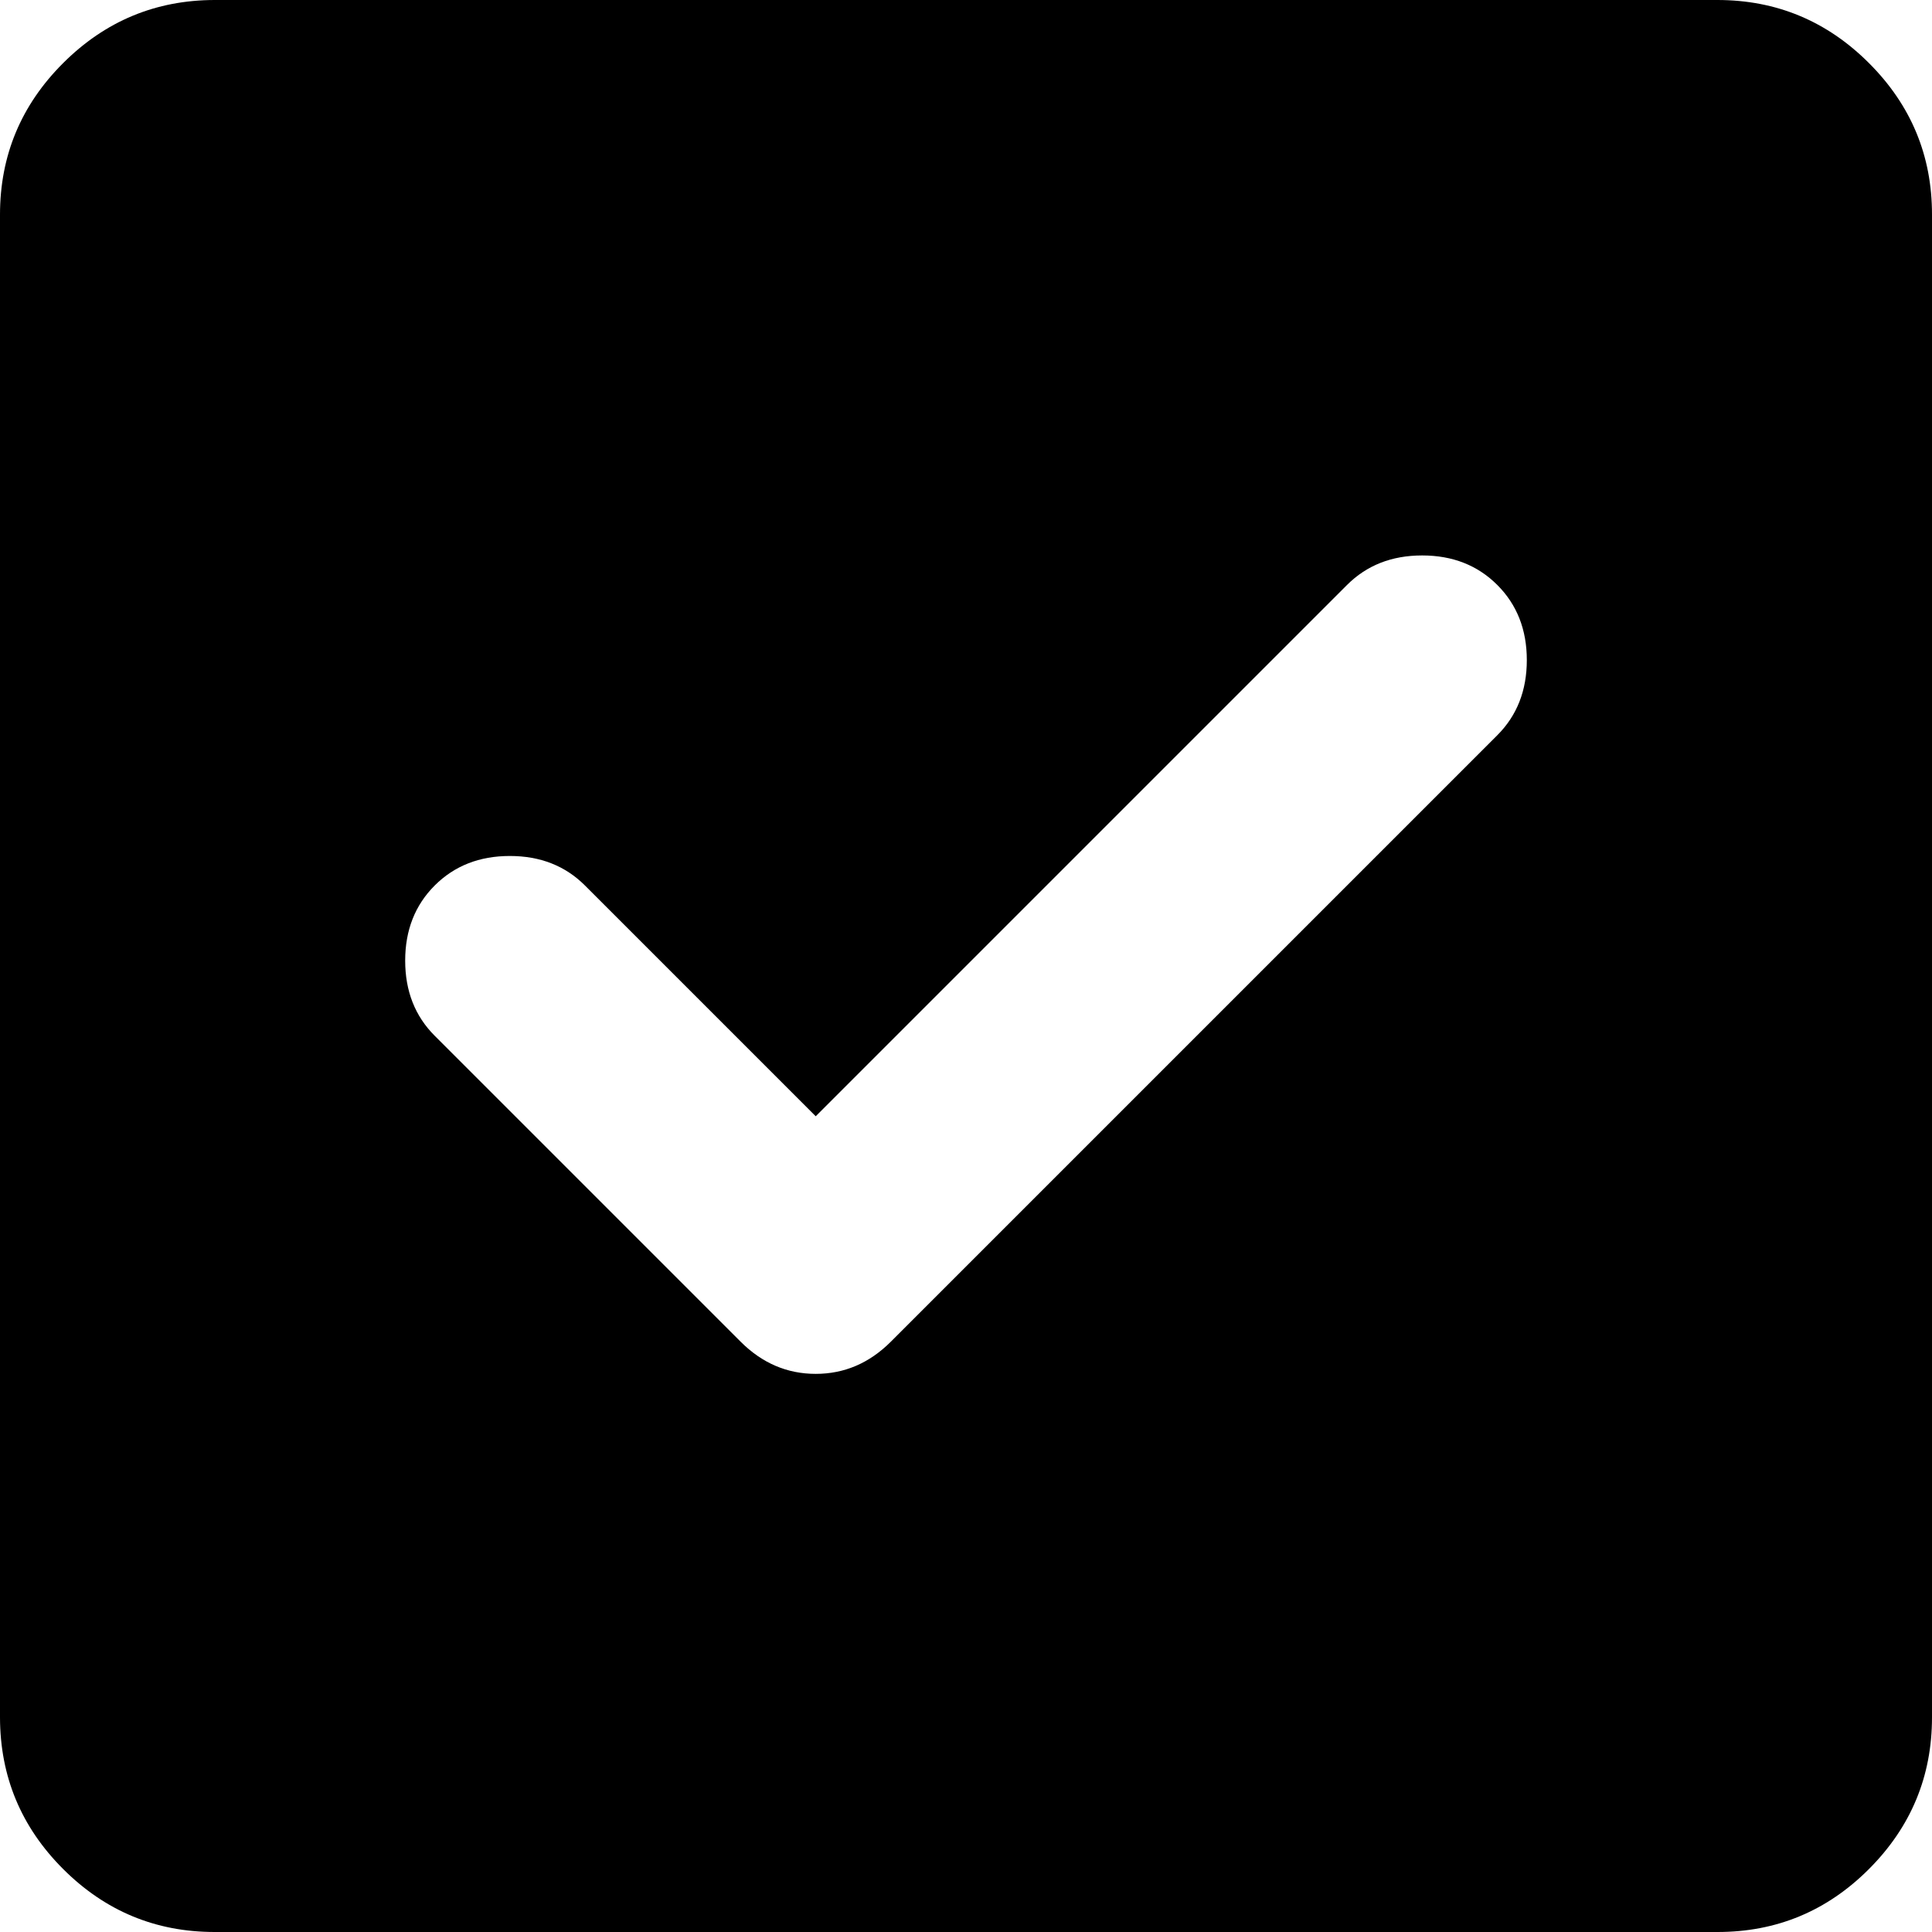
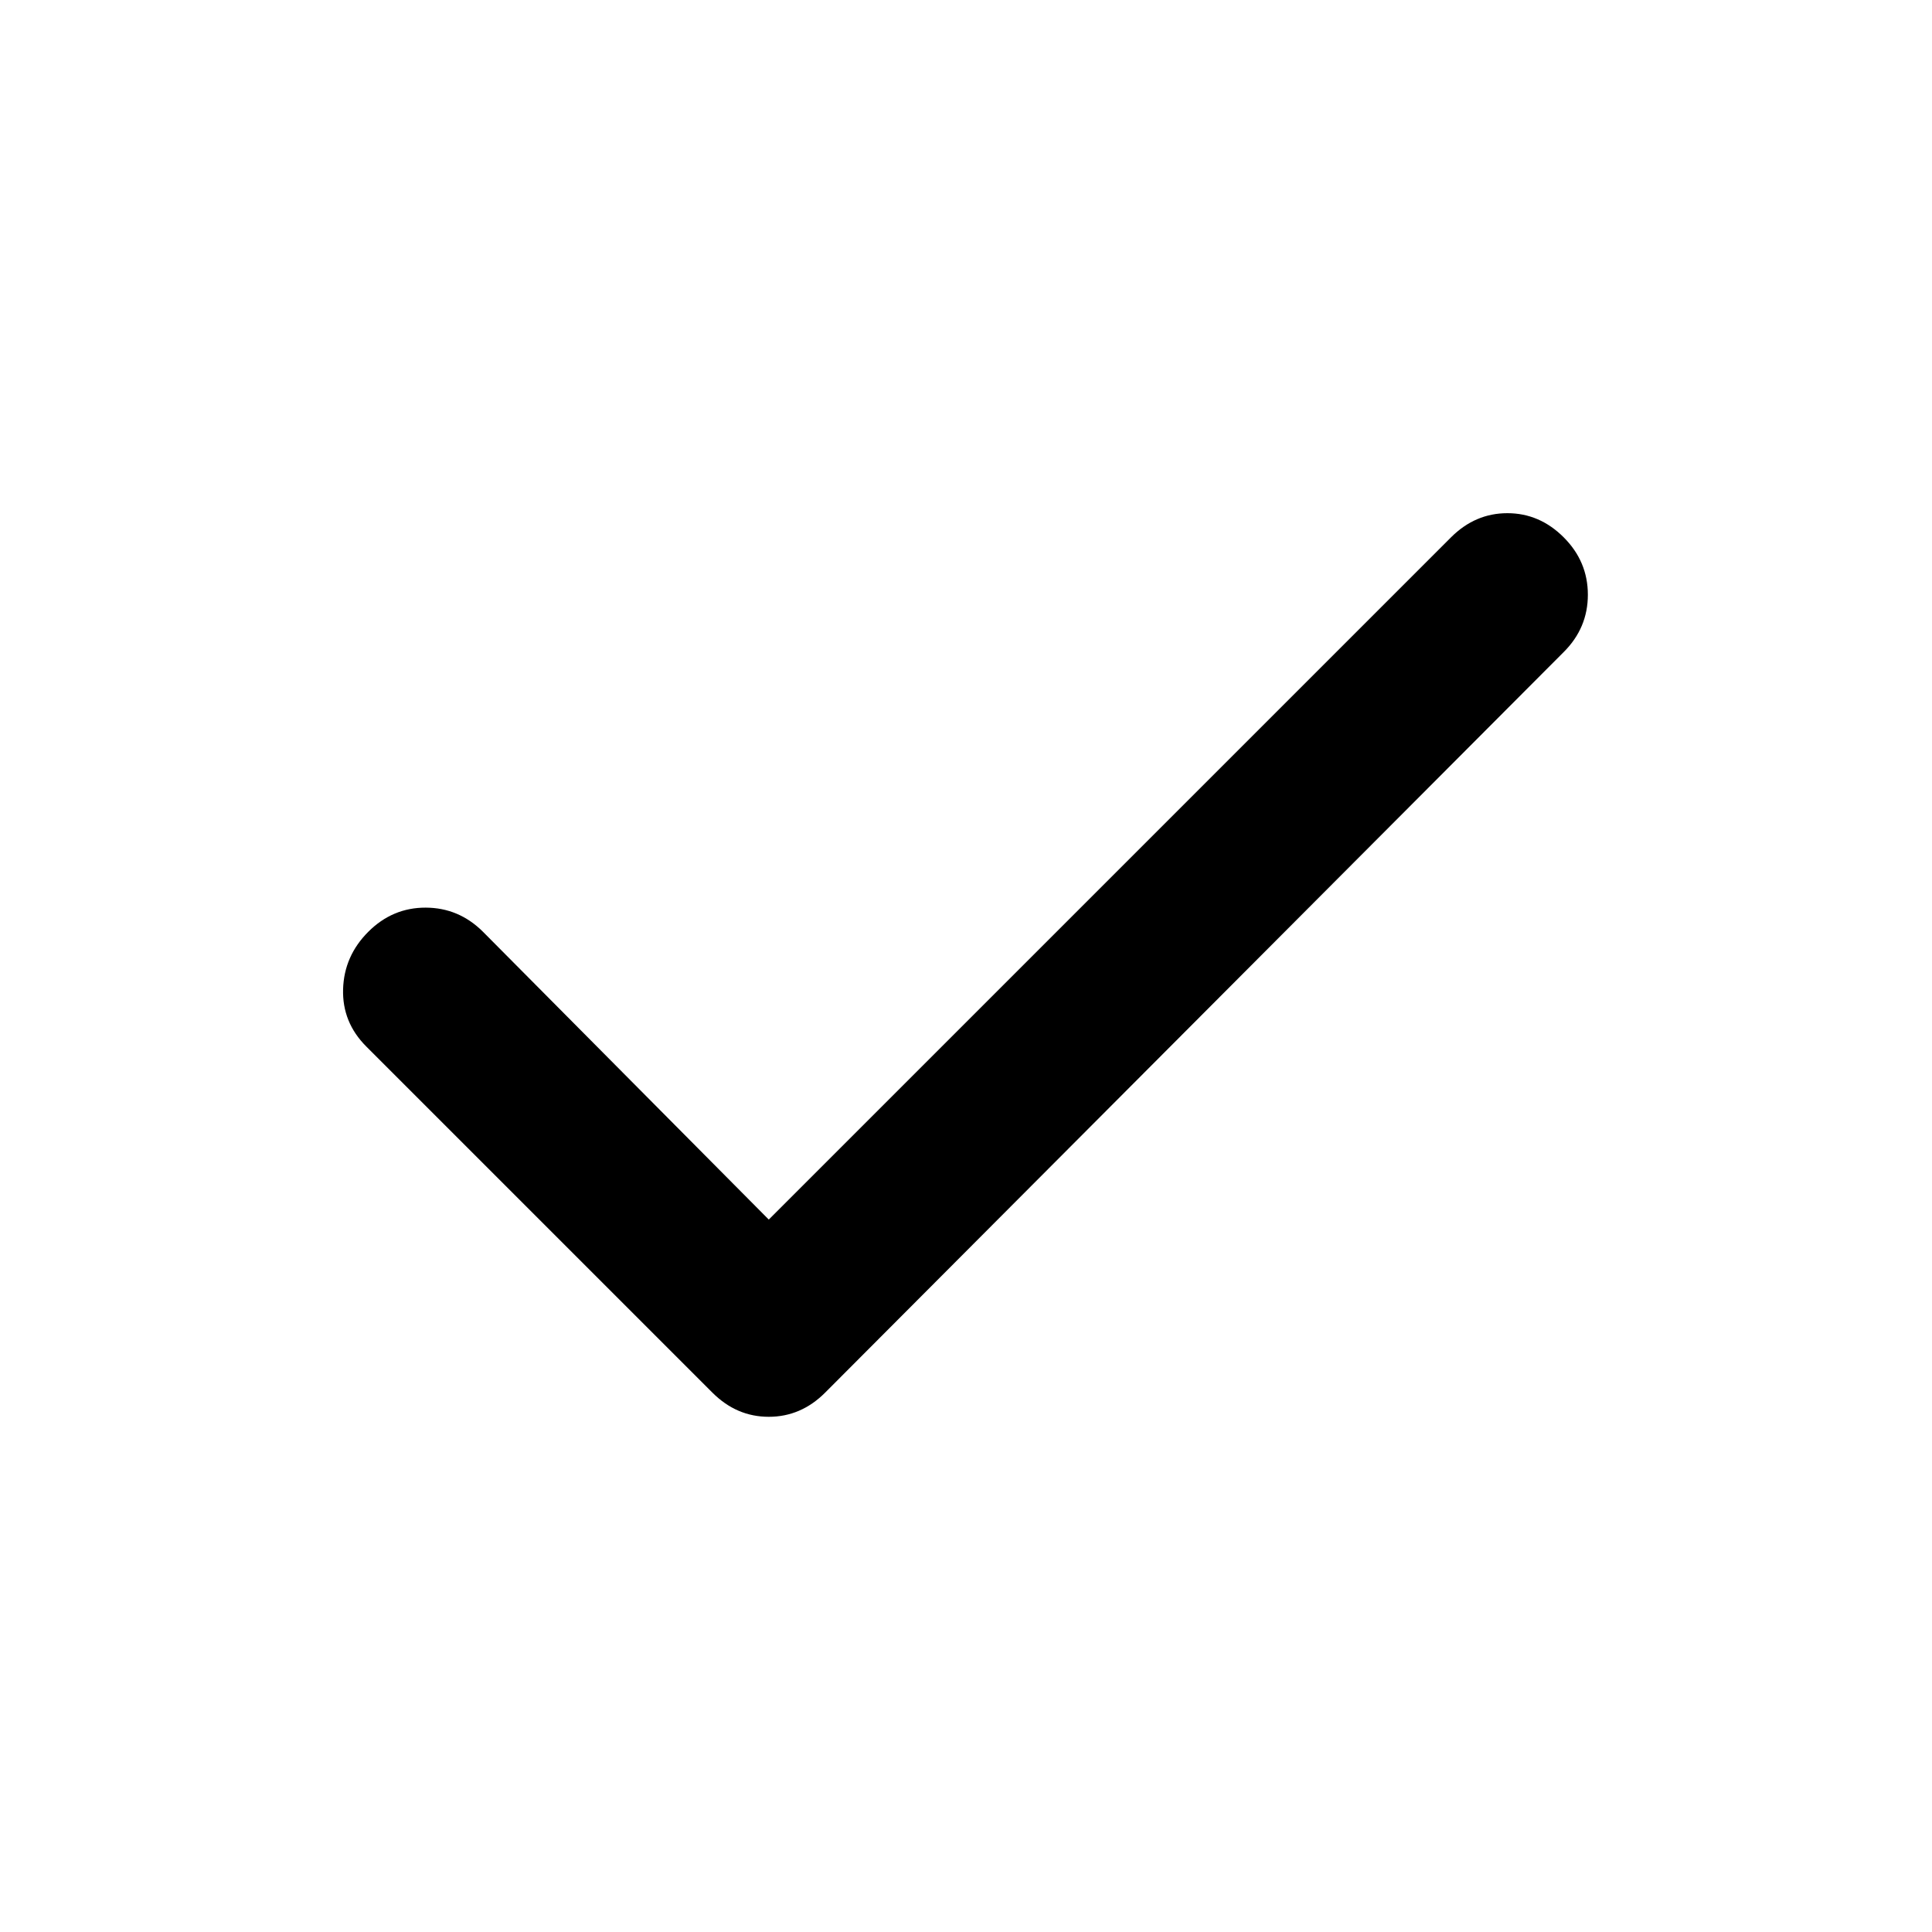
- <svg xmlns="http://www.w3.org/2000/svg" width="32" height="32" viewBox="0 0 18 18" style="border-radius:6px;">
-   <path fill="currentColor" style="transform:translate(-3px,-3px)" d="m10.6 13.4l-2.15-2.15q-.275-.275-.7-.275t-.7.275t-.275.7t.275.7L9.9 15.5q.3.3.7.3t.7-.3l5.65-5.65q.275-.275.275-.7t-.275-.7t-.7-.275t-.7.275zM5 21q-.825 0-1.412-.587T3 19V5q0-.825.588-1.412T5 3h14q.825 0 1.413.588T21 5v14q0 .825-.587 1.413T19 21z" />
+ <svg xmlns="http://www.w3.org/2000/svg" width="32" height="32" viewBox="0 0 24 24">
+   <path fill="currentColor" d="m9.55 15.15l8.475-8.475q.3-.3.7-.3t.7.3t.3.713t-.3.712l-9.175 9.2q-.3.3-.7.3t-.7-.3L4.55 13q-.3-.3-.288-.712t.313-.713t.713-.3t.712.3z" />
</svg>
